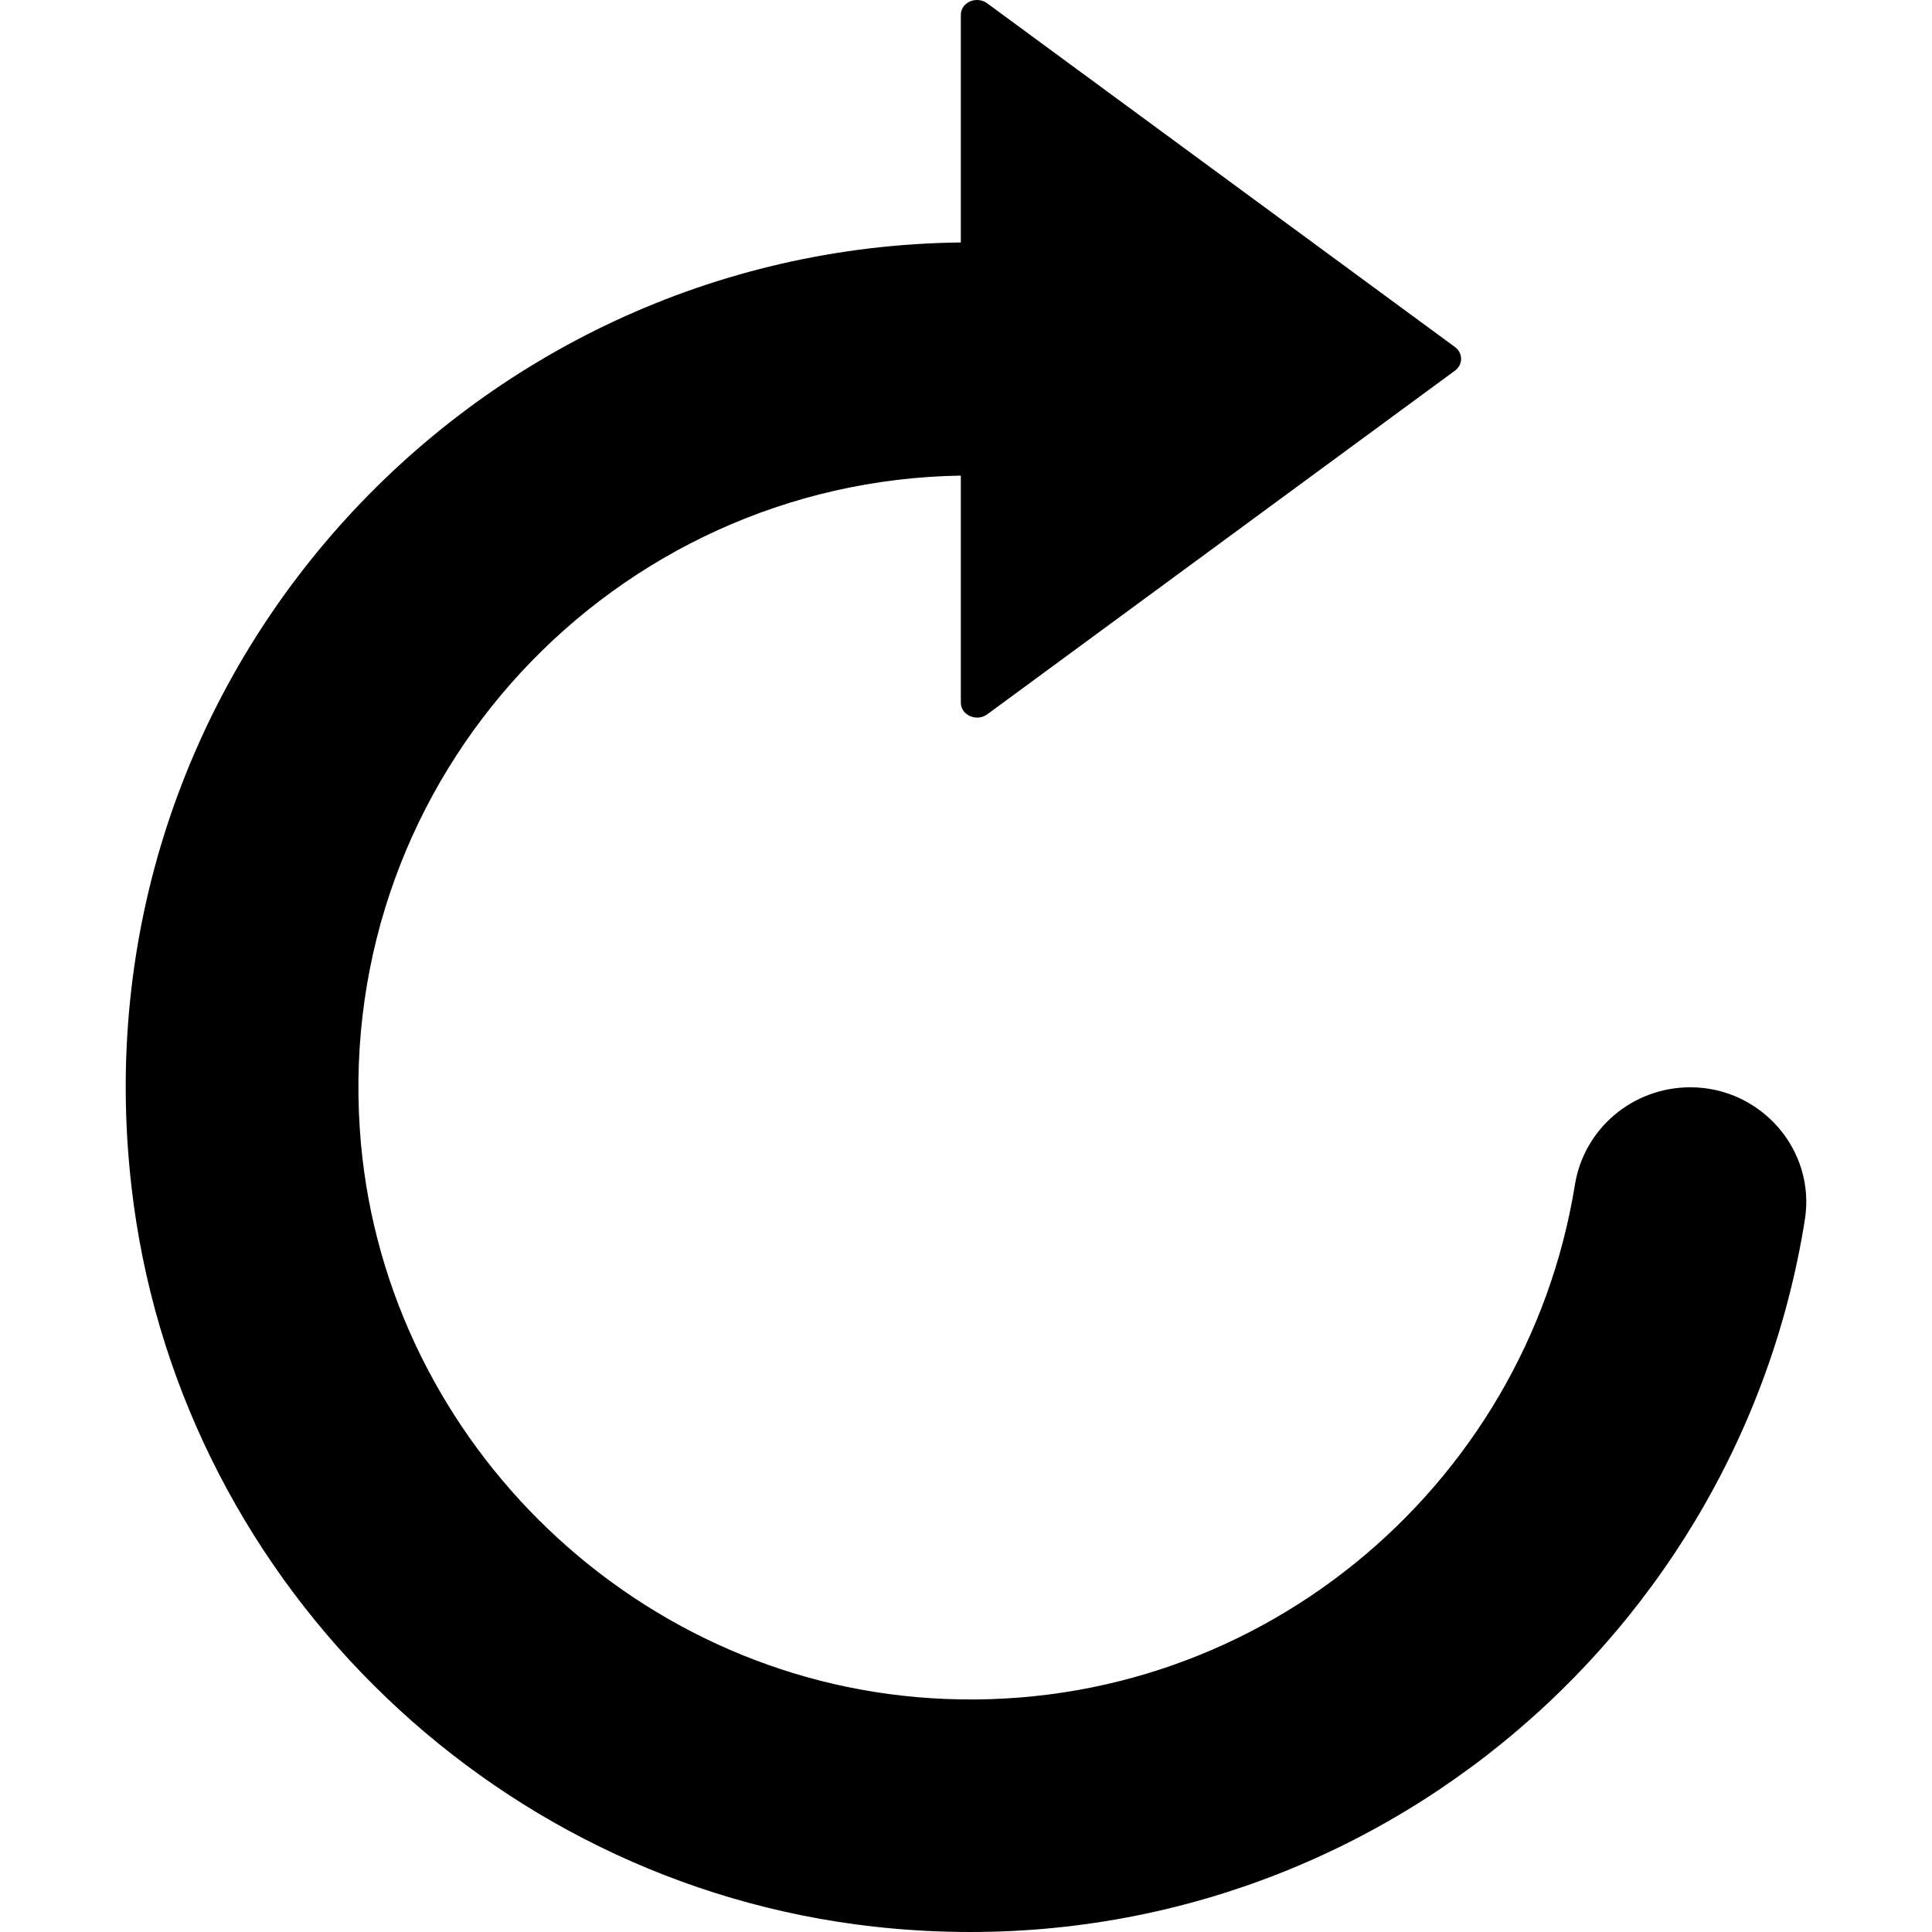
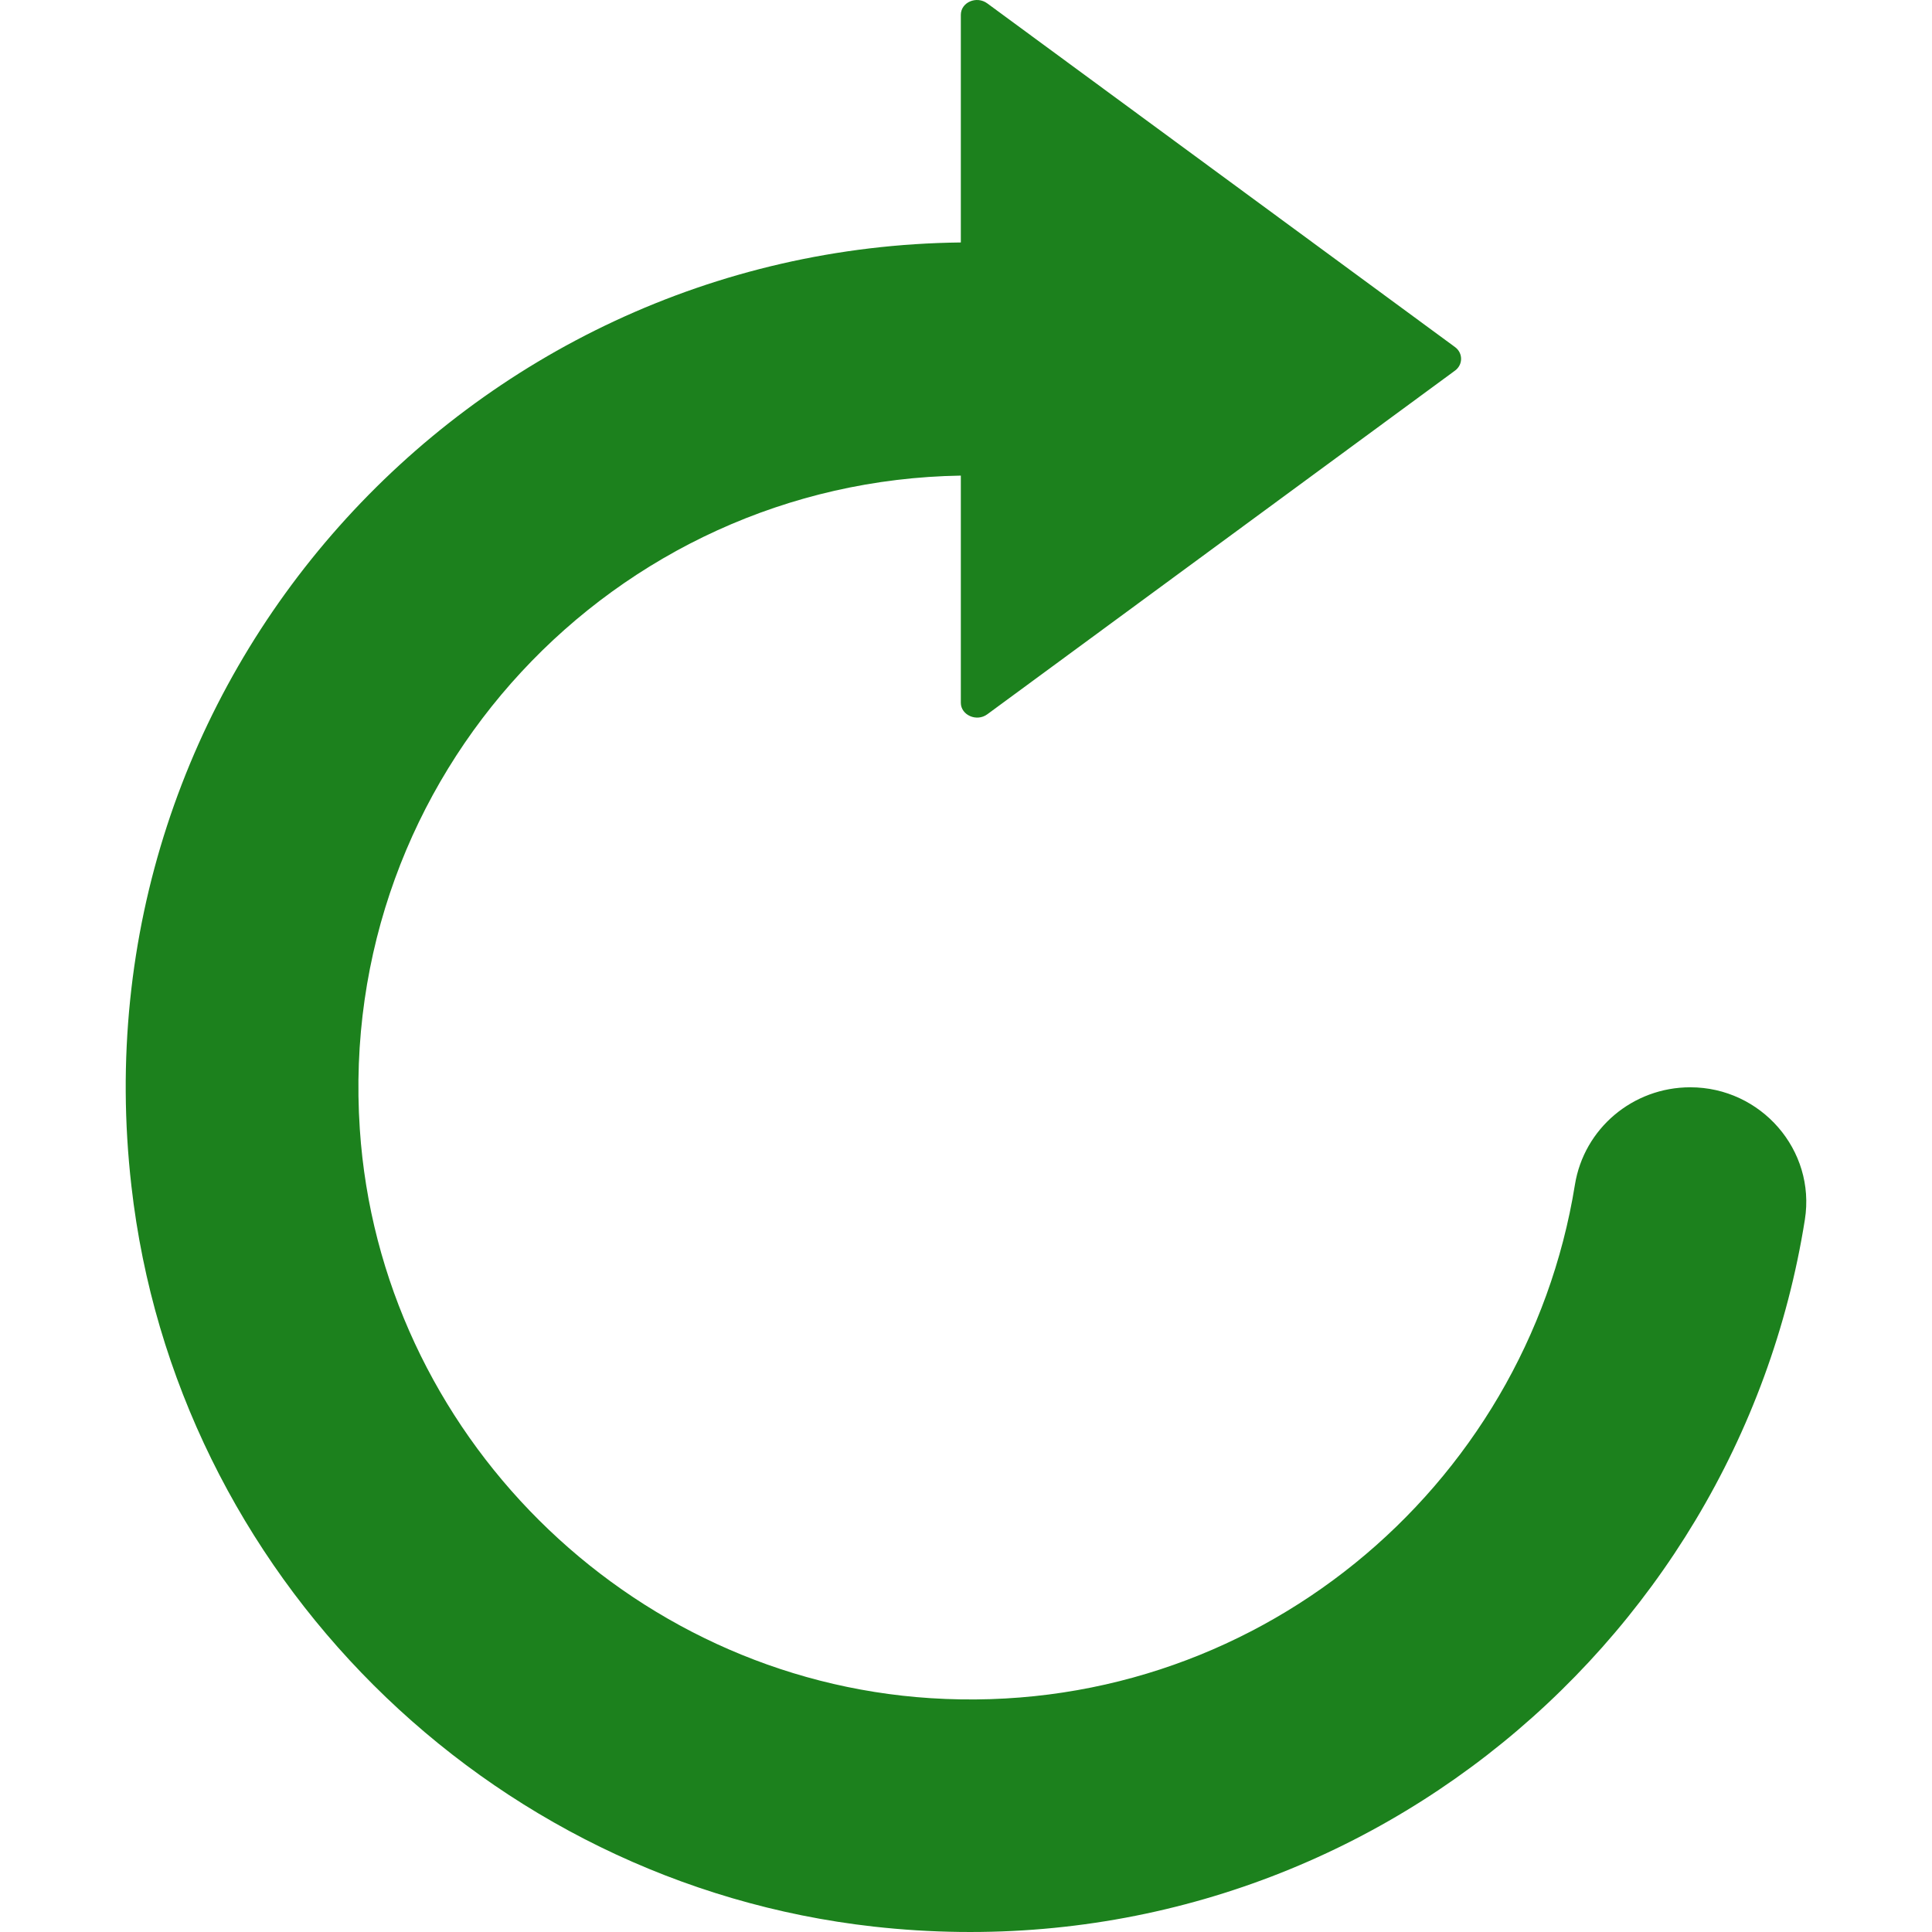
- <svg xmlns="http://www.w3.org/2000/svg" viewBox="0 0 488.932 488.932">
+ <svg xmlns="http://www.w3.org/2000/svg" fill="rgb(28 129 29)" viewBox="0 0 488.932 488.932">
  <path d="M243.158 61.361v-57.6c0-3.2 4-4.9 6.7-2.9l118.4 87c2 1.5 2 4.4 0 5.9l-118.4 87c-2.7 2-6.7.2-6.7-2.9v-57.5c-87.8 1.4-158.1 76-152.1 165.4 5.1 76.8 67.7 139.1 144.5 144 81.4 5.2 150.6-53 163-129.9 2.3-14.3 14.7-24.7 29.2-24.7 17.9 0 31.8 15.9 29 33.5-17.4 109.7-118.5 192-235.7 178.9-98-11-176.7-89.4-187.8-187.4-14.7-128.2 84.9-237.4 209.9-238.8z" />
</svg>
